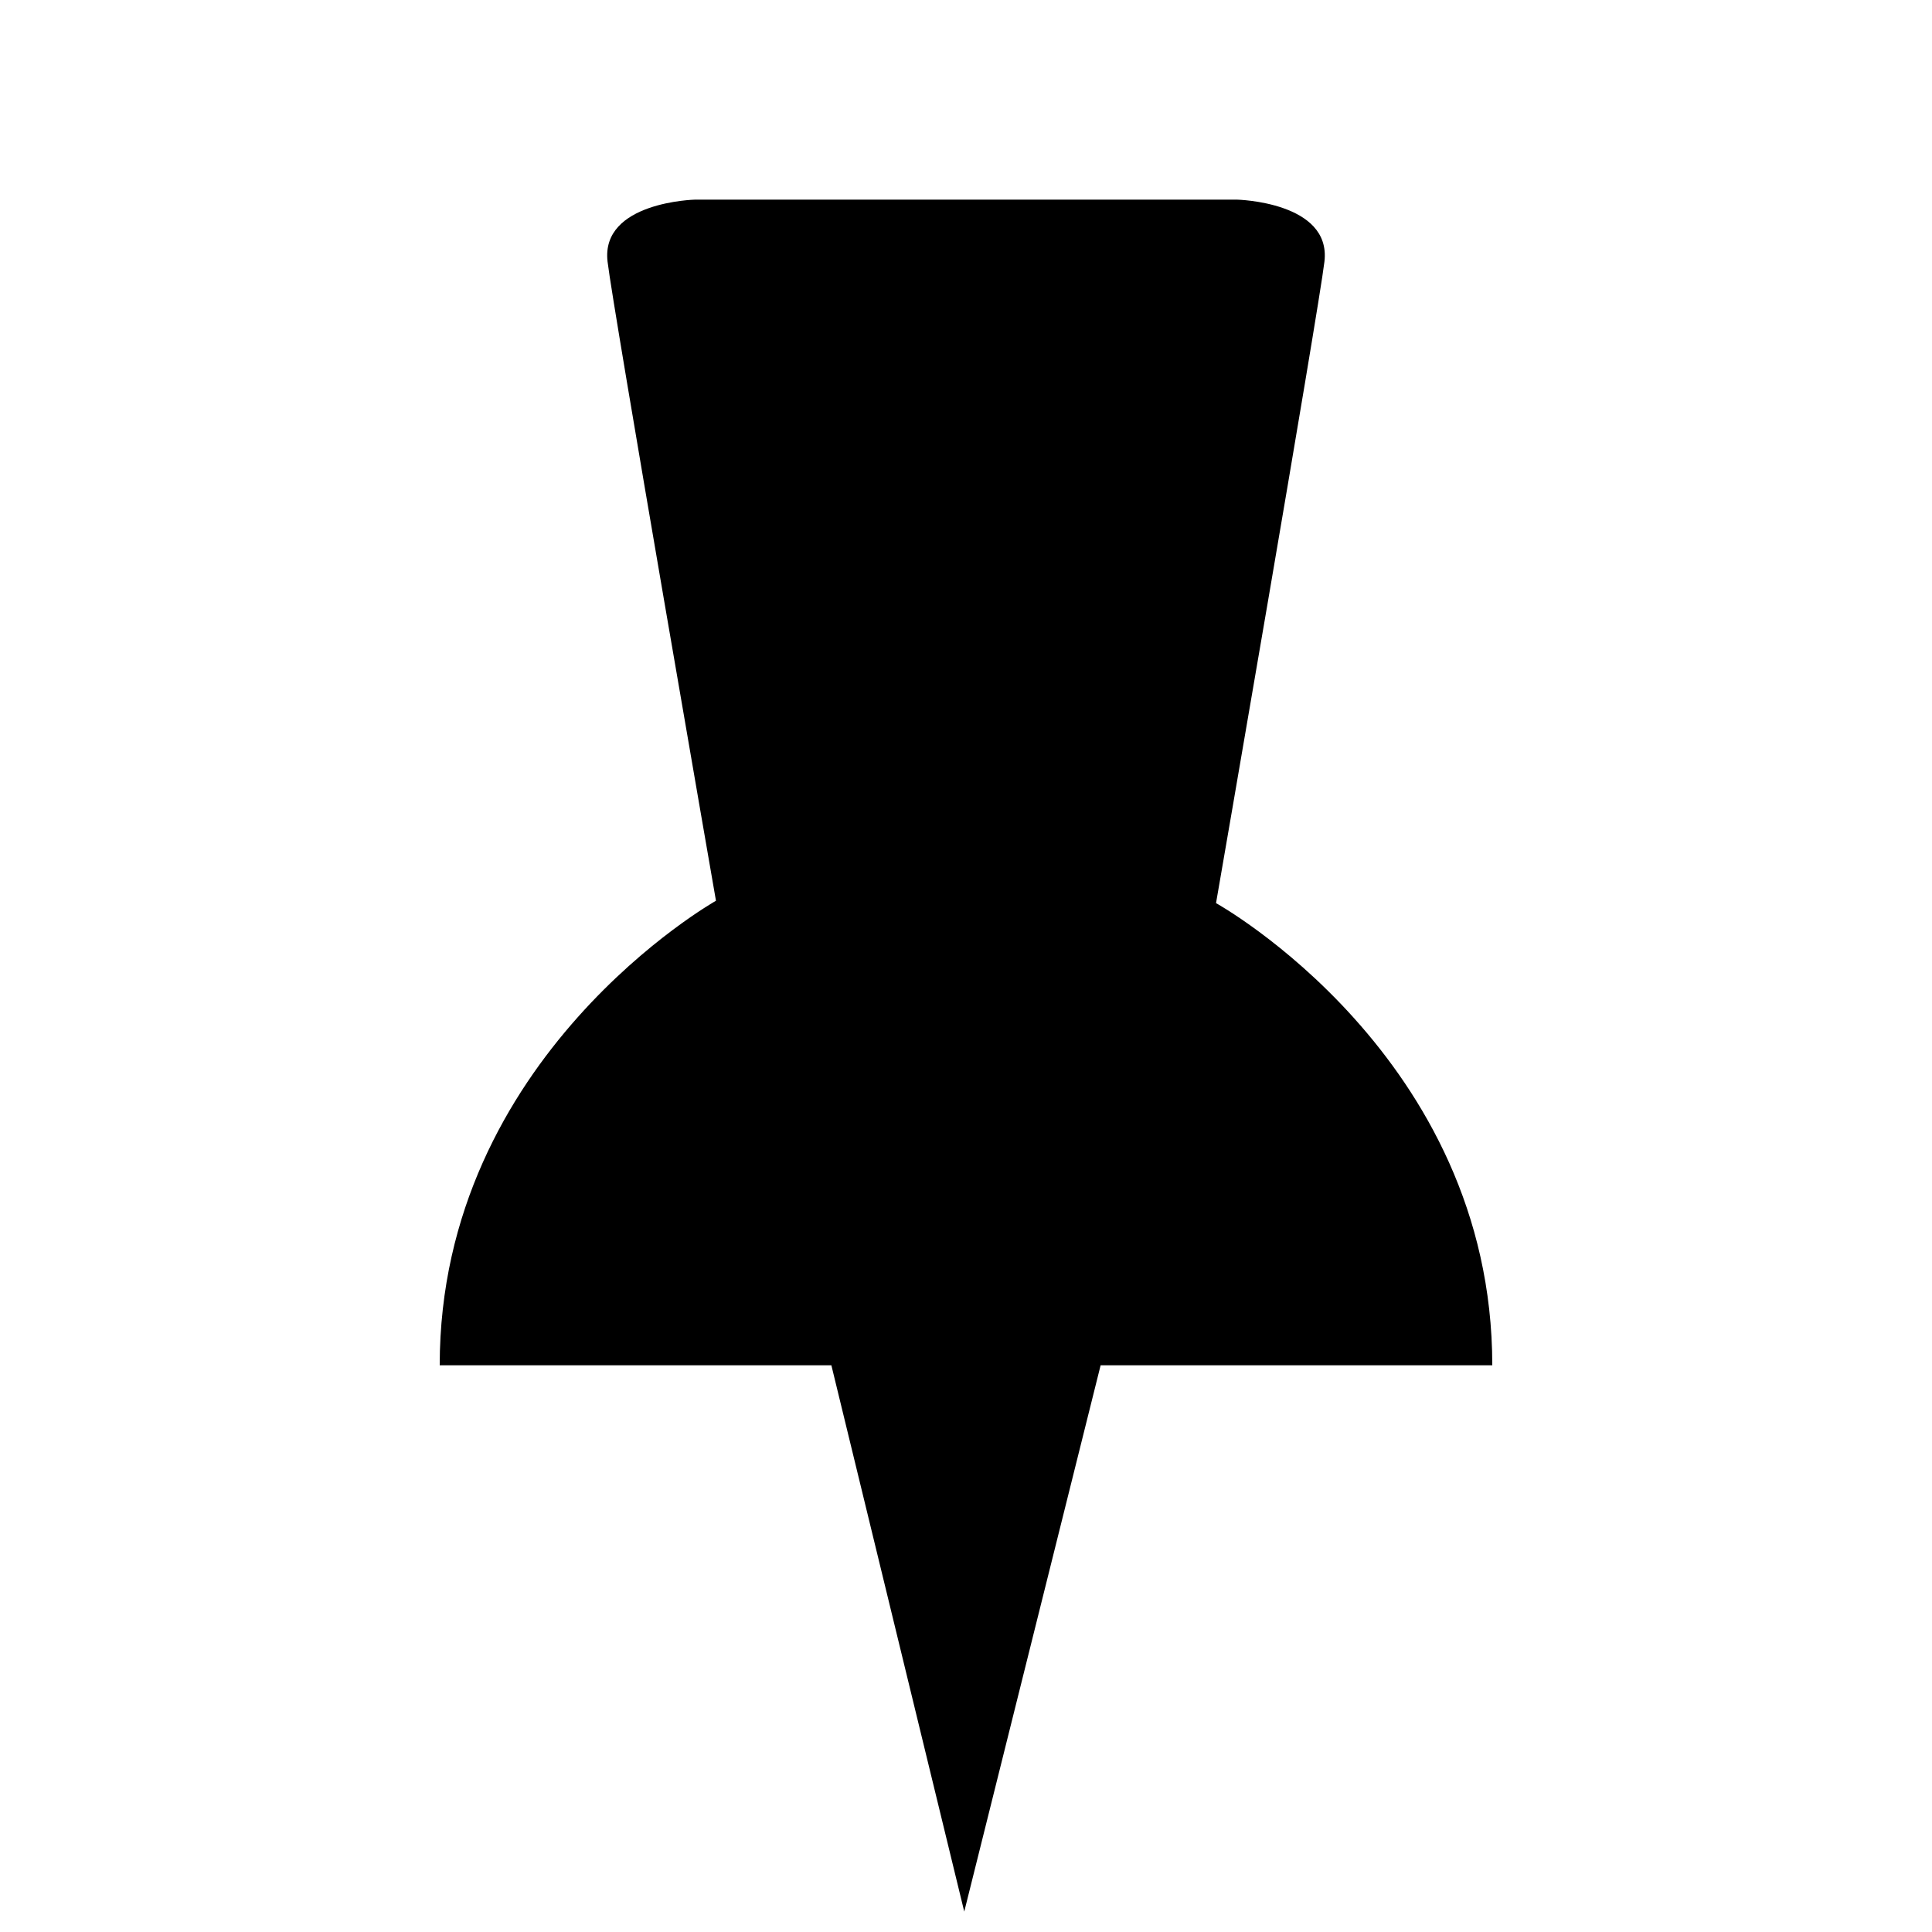
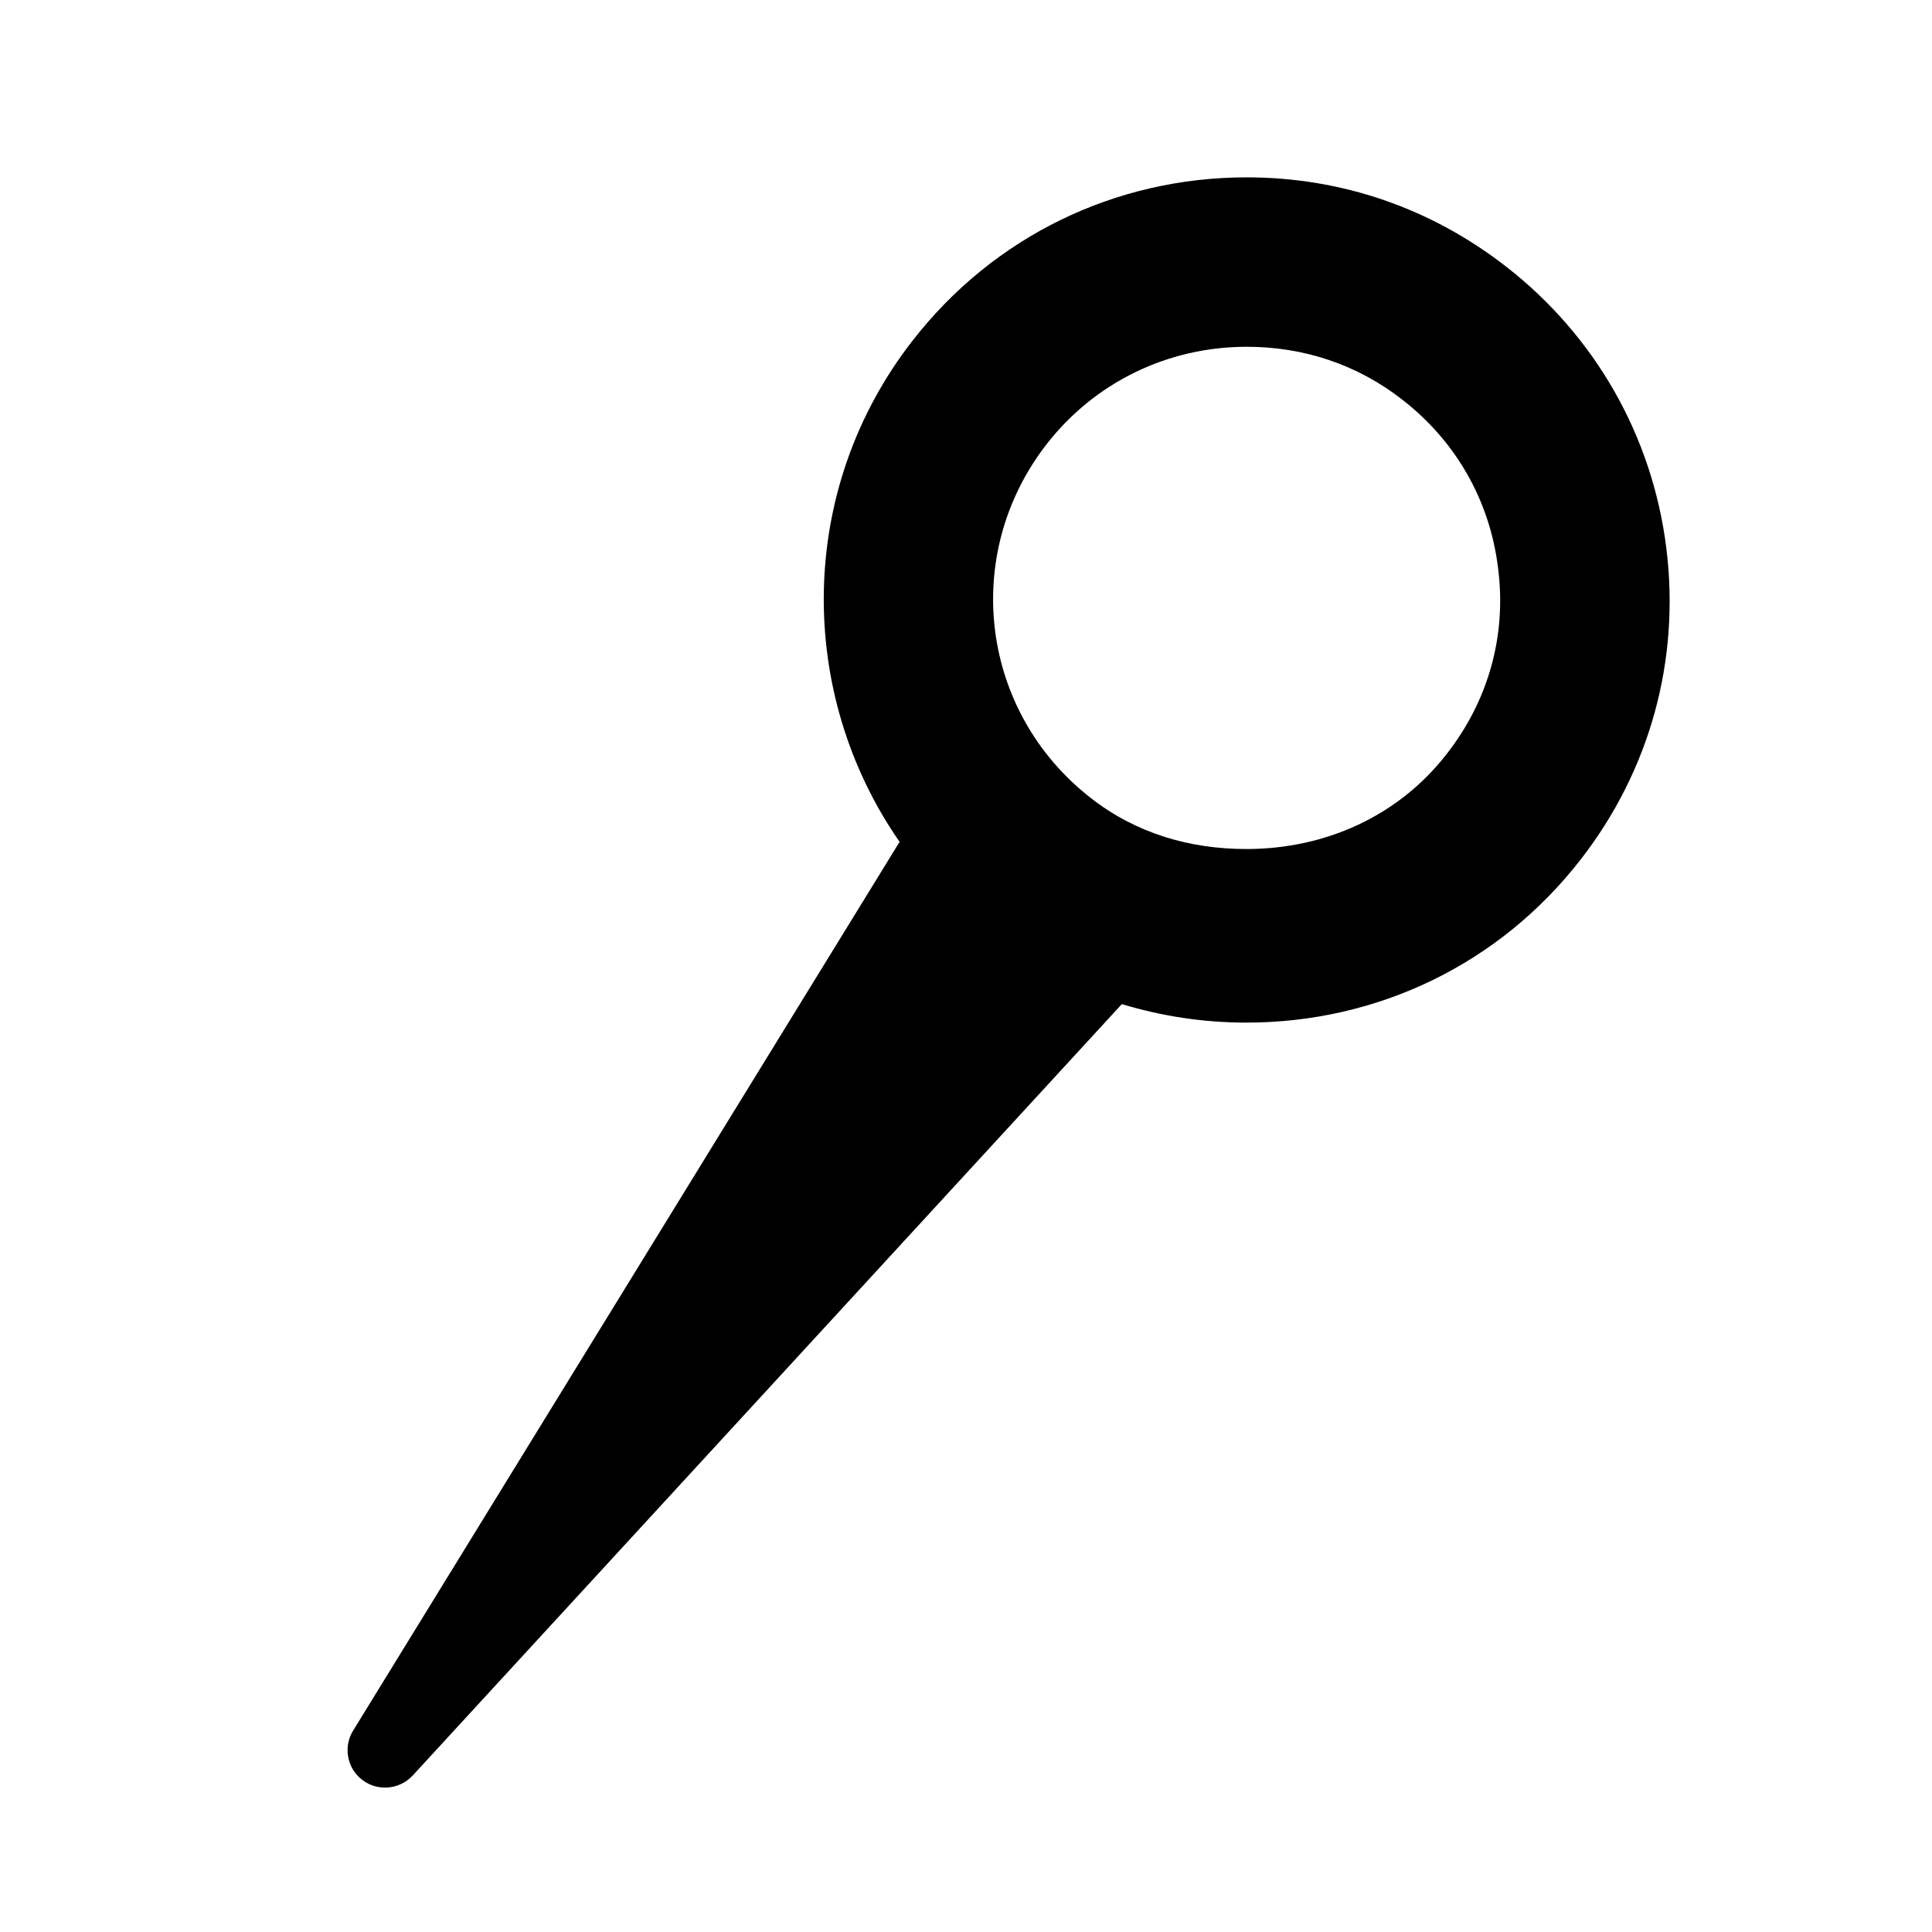
- <svg xmlns="http://www.w3.org/2000/svg" version="1.1" id="Layer_1" x="0px" y="0px" width="300px" height="300px" viewBox="0 0 300 300" style="enable-background:new 0 0 300 300;" xml:space="preserve">
-   <g id="Restricted">
+ <svg xmlns="http://www.w3.org/2000/svg" version="1.1" x="0px" y="0px" viewBox="0 0 512 512" enable-background="new 0 0 512 512" xml:space="preserve">
+   <g id="Layer_1">
+     <path d="M441.6,145.3c-3.7-29.7-18.8-56.2-42.4-74.6c-19.9-15.5-43.6-23.7-68.8-23.7c-34.9,0-67.1,15.7-88.5,43.2   c-30.9,39.6-30.8,93.6-3.5,132.9L93.6,458.6c-2.5,4-1.8,9.3,1.7,12.5c4,3.7,10.3,3.5,14.1-0.6l187.9-204.4   c10.6,3.2,21.6,4.9,33,4.9h0c34.9,0,67.1-15.6,88.5-43.1C437.2,204.3,445.3,175,441.6,145.3z M383.4,199.8   c-12.8,16.5-32.2,25.2-53.1,25.2h0c-15.1,0-29.3-4.2-41.2-13.5c-29.3-22.8-34.5-64.4-11.8-93.7c12.8-16.5,32.2-25.9,53.1-25.9   c15.1,0,29.3,4.7,41.2,14c14.2,11,23.2,26.7,25.4,44.6C399.3,168.3,394.5,185.6,383.4,199.8z" />
+   </g>
+   <g id="Layer_2">
</g>
-   <g id="Help">
-     <path d="M188.824,140.236c0,0,15.961-92.162,16.835-99.621C206.745,31.331,192.082,31,192.082,31h-42.354h-41.811   c0,0-14.661,0.335-13.576,9.62c0.873,7.456,16.835,99.249,16.835,99.249S68.278,164,68.278,212c27.694,0,60.817,0,60.817,0   l20.633,84.832L170.905,212c0,0,33.124,0,60.816,0C231.722,164,188.824,140.236,188.824,140.236z" />
-   </g>
</svg>
